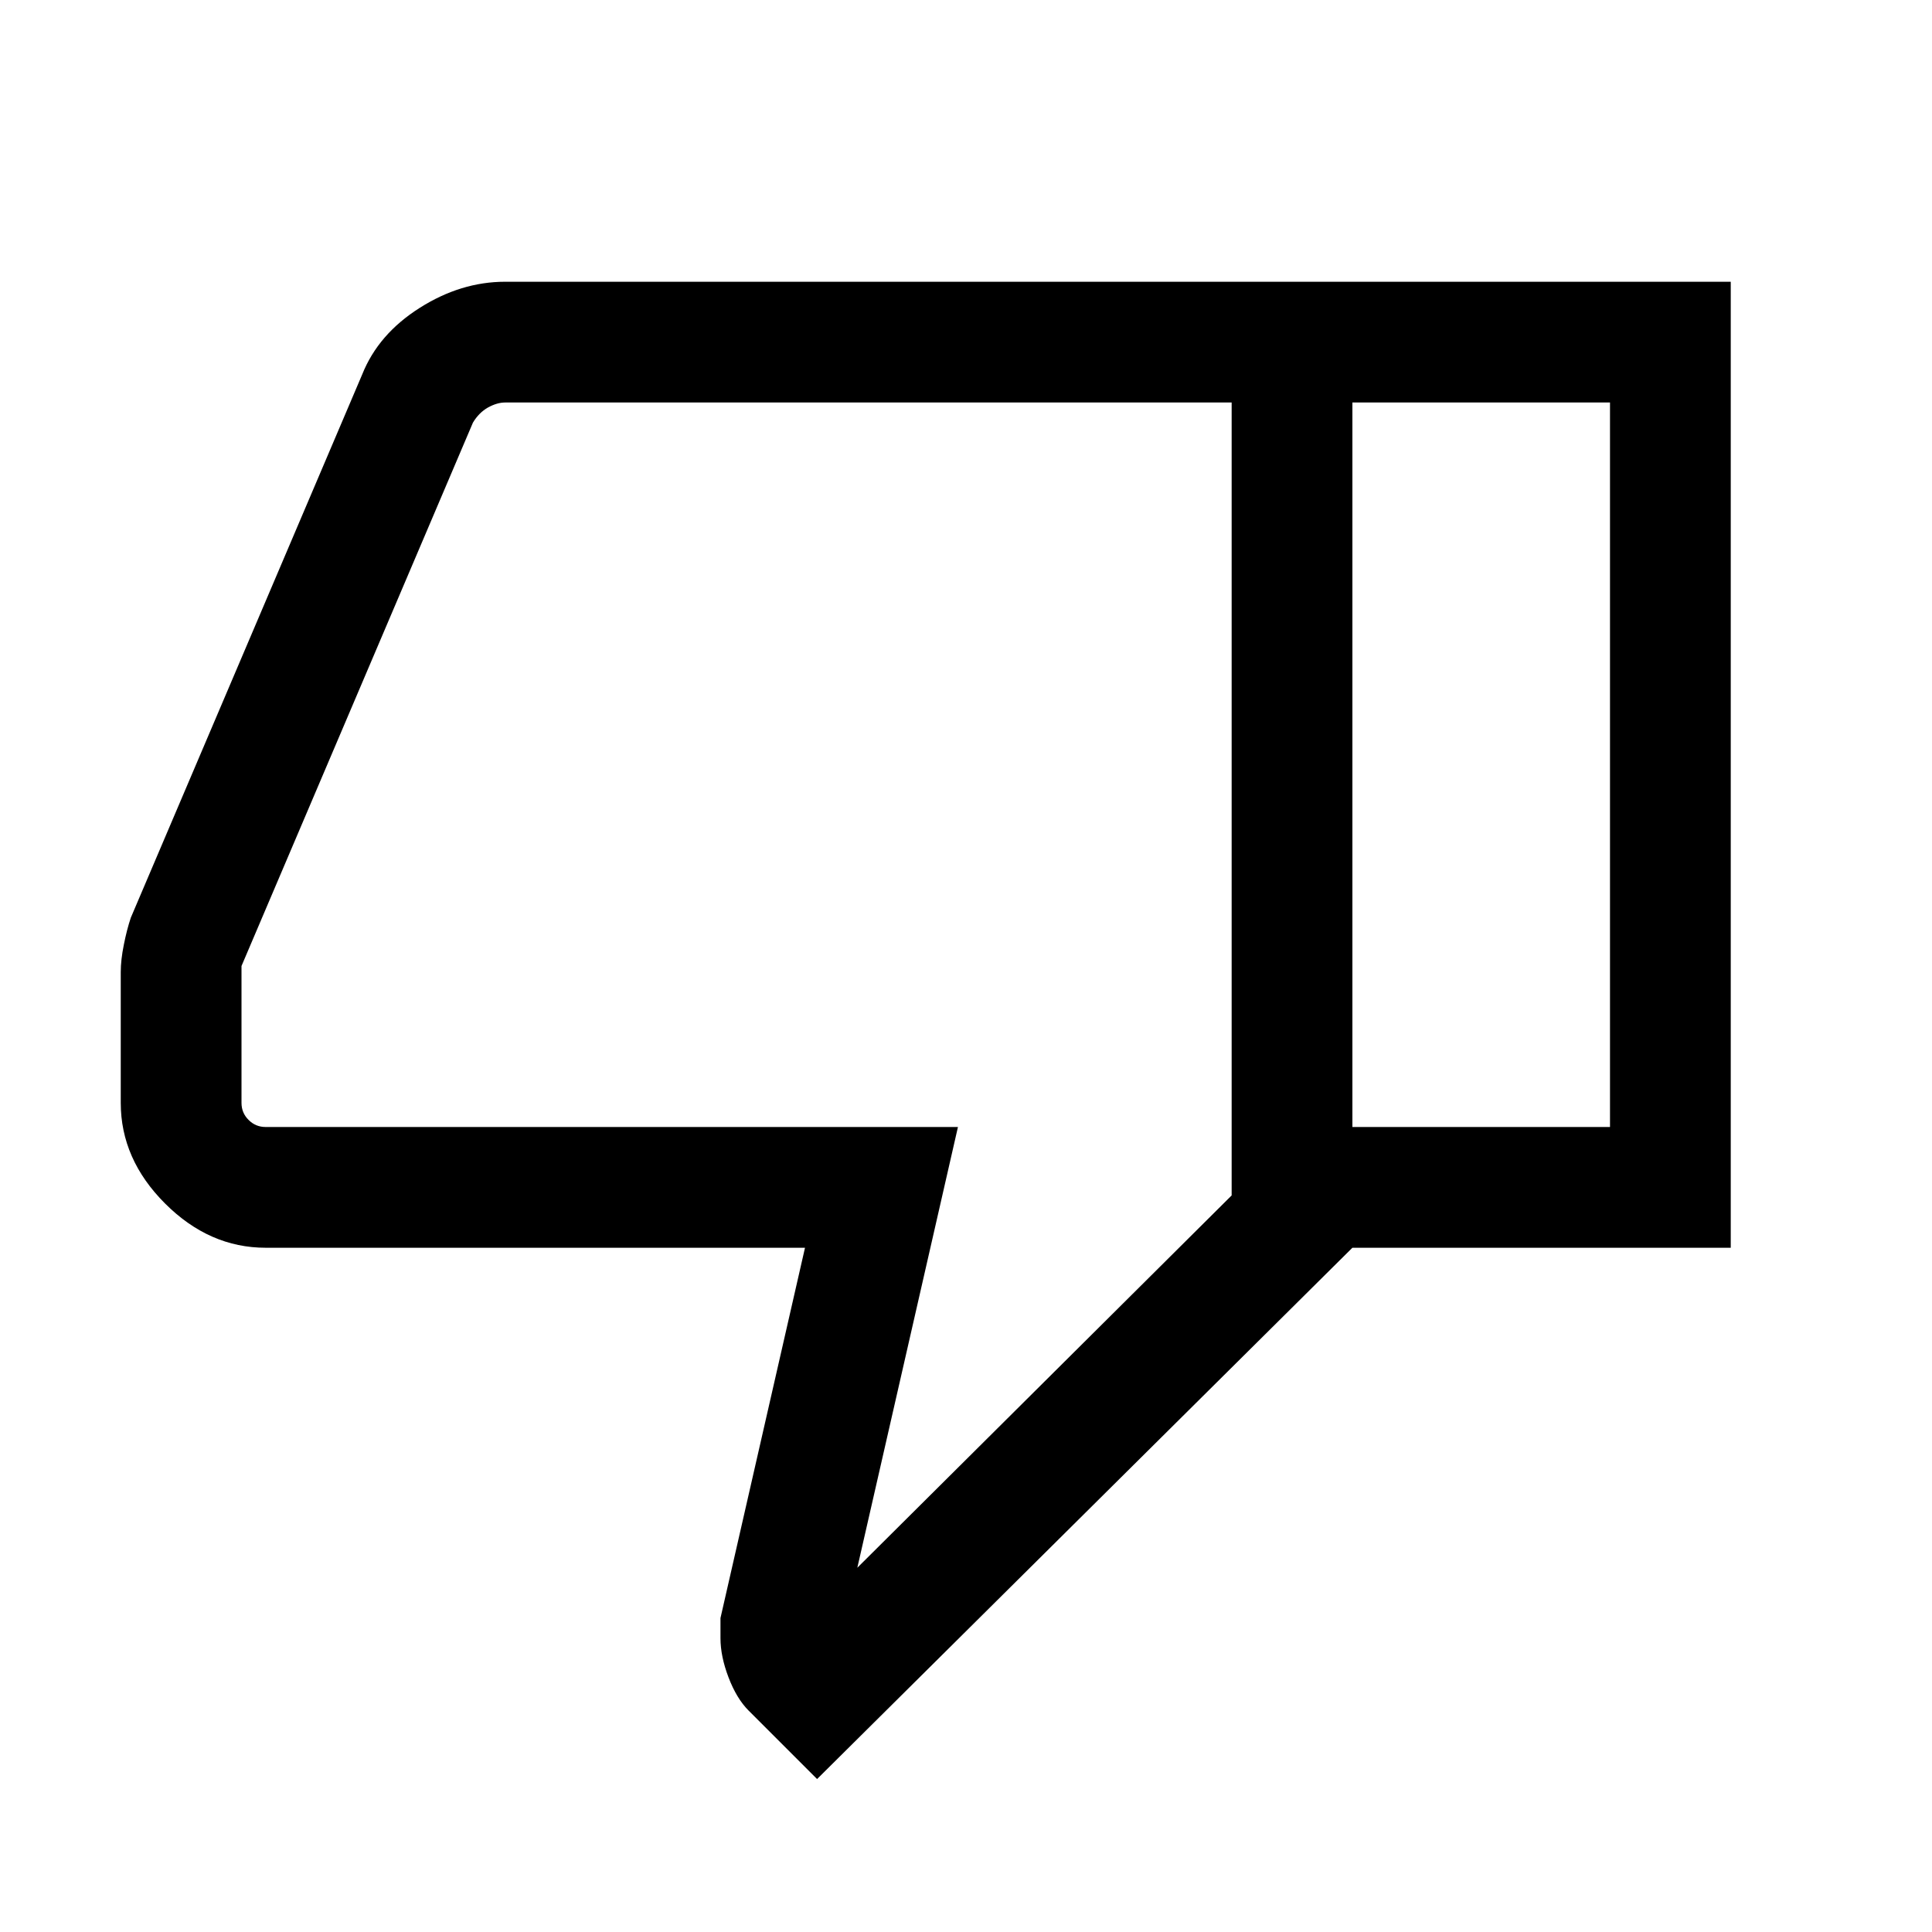
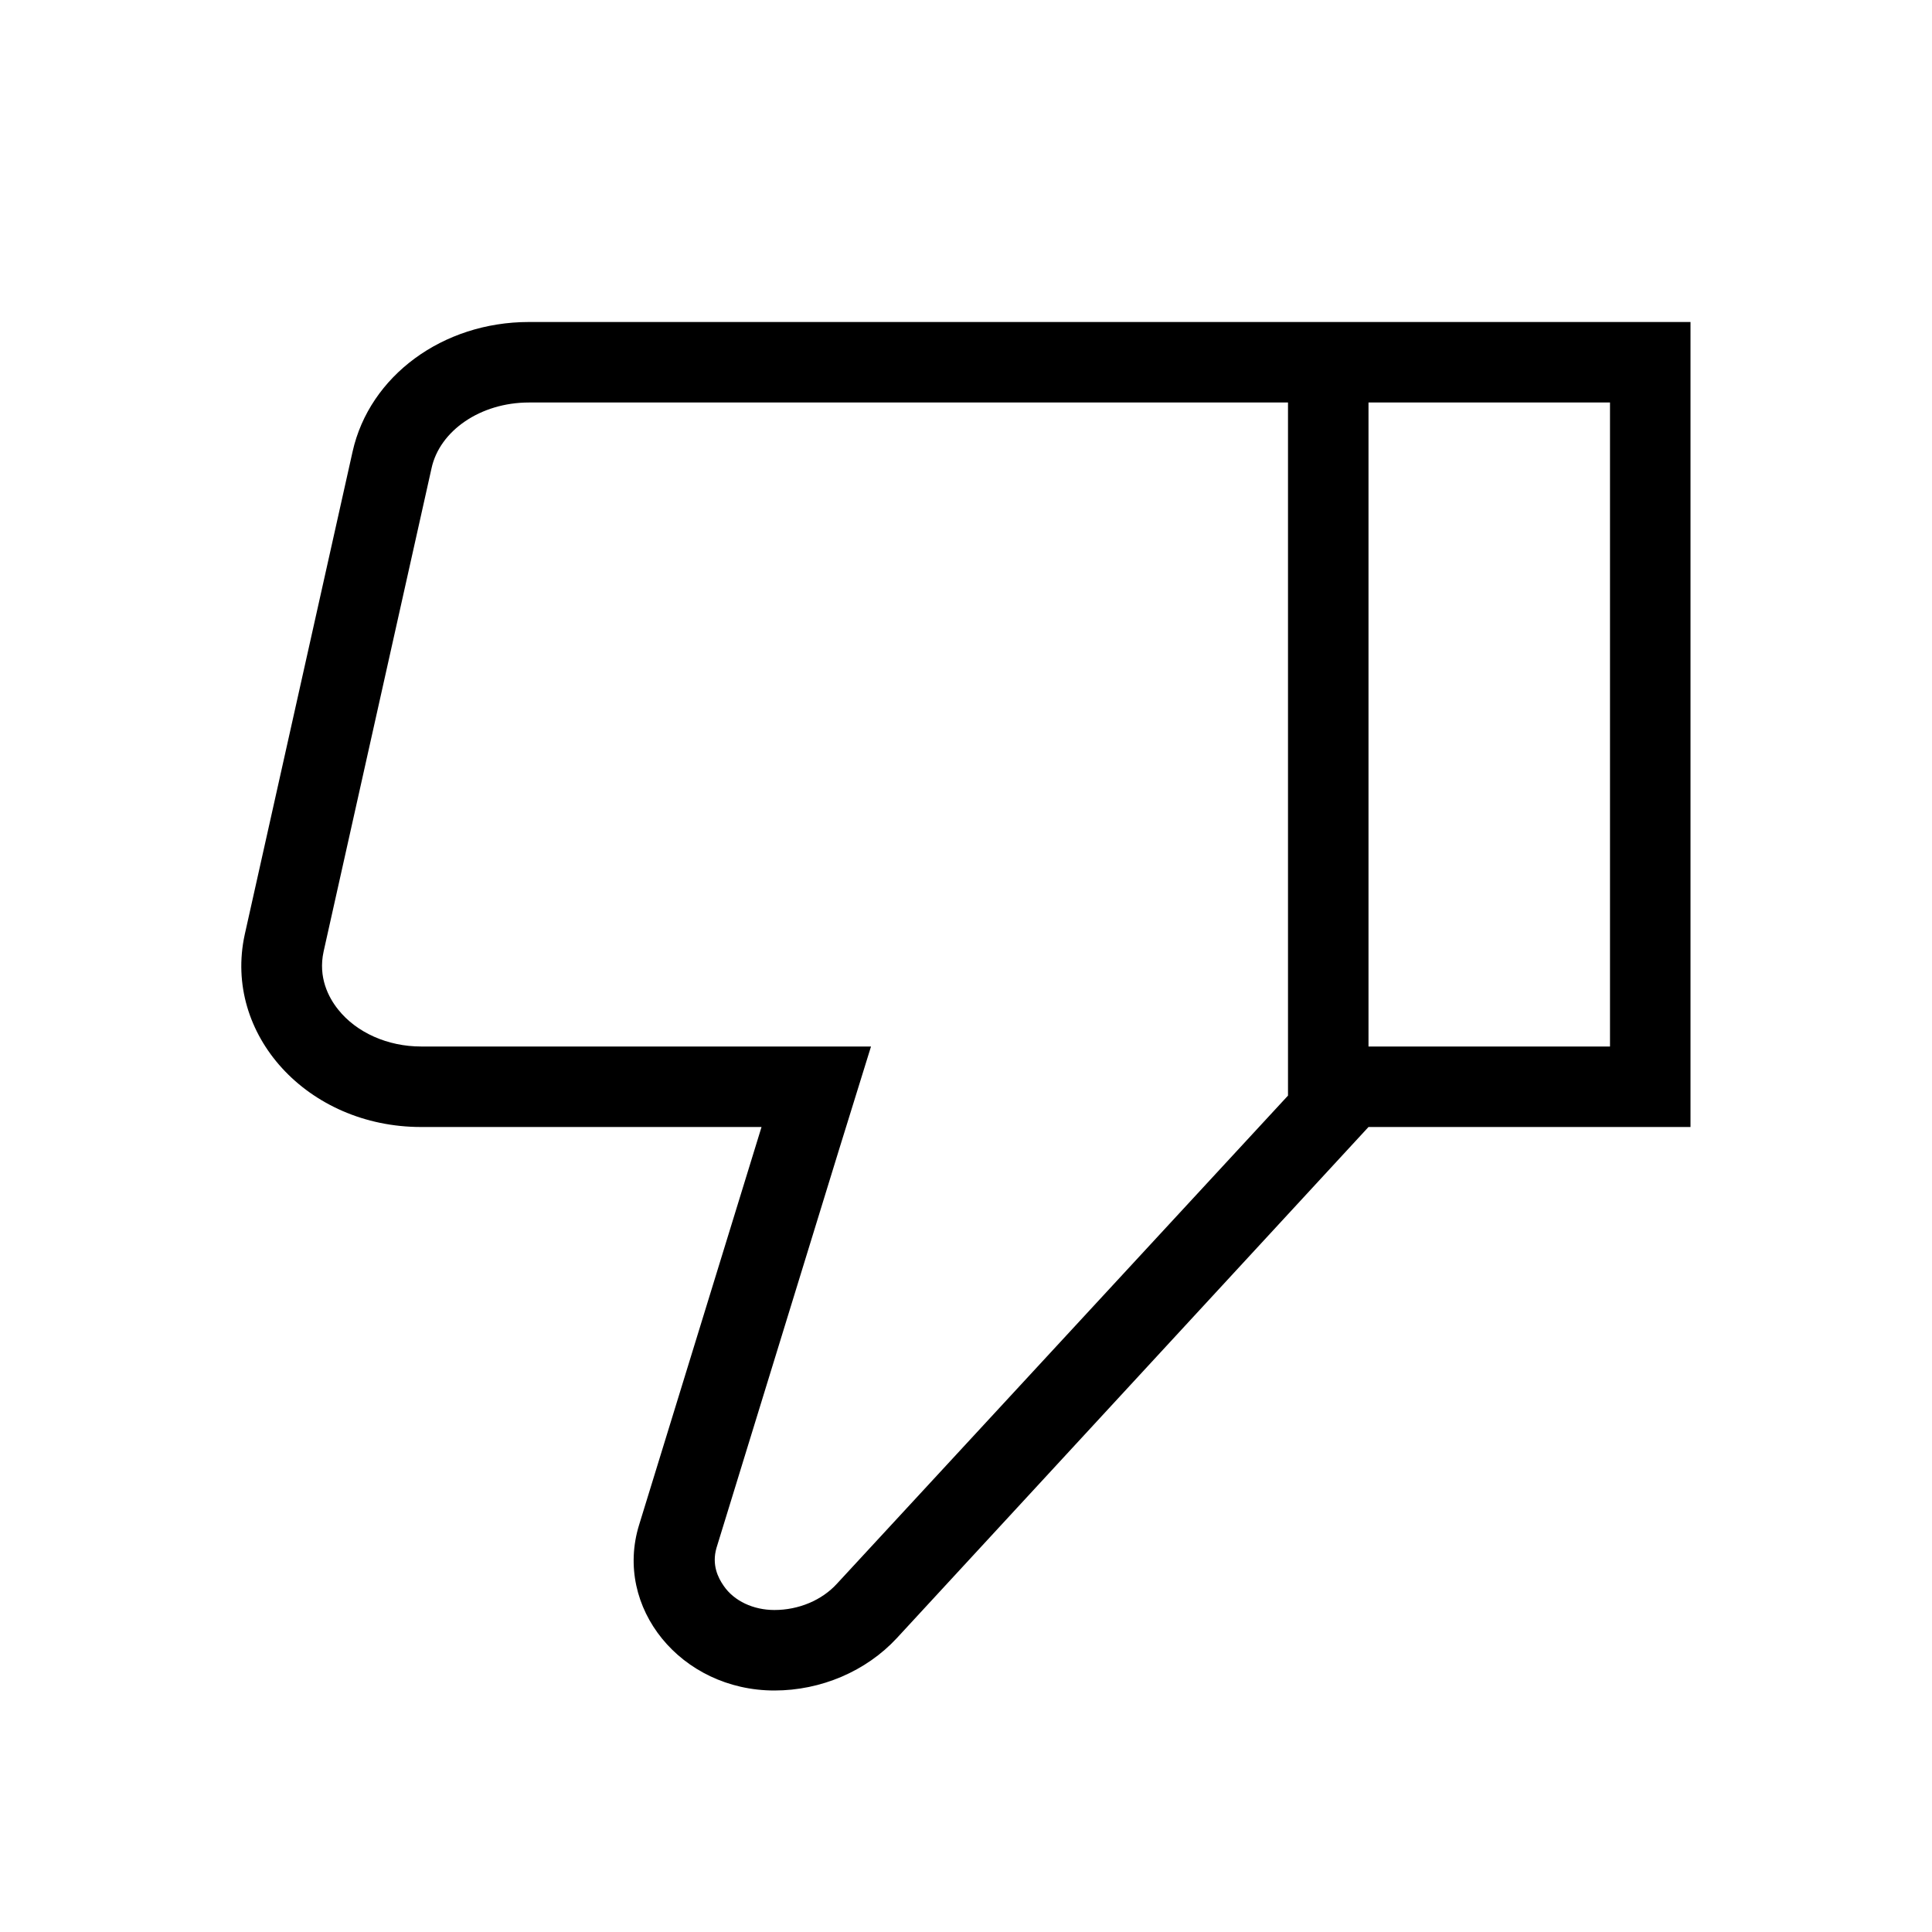
- <svg xmlns="http://www.w3.org/2000/svg" height="24" width="24">
-   <path d="M3.3 15.5q-.7 0-1.25-.55T1.5 13.7v-1.625q0-.15.038-.338.037-.187.087-.337L4.5 4.65q.2-.5.713-.825.512-.325 1.062-.325H16.8v12l-6.65 6.6-.85-.85q-.15-.15-.25-.413-.1-.262-.1-.487v-.25L10 15.5ZM15.3 5H6.275q-.1 0-.213.062-.112.063-.187.188L3 12v1.7q0 .125.088.212.087.088.212.088h8.6l-1.25 5.475 4.65-4.625Zm0 9.85V5Zm1.5.65V14H20V5h-3.2V3.5h4.7v12Z" />
+ <svg xmlns="http://www.w3.org/2000/svg" width="24" height="24" viewBox="0 0 24 24" fill="none">
+   <path d="M17 4H16H6.57C5.5 4 4.59 4.67 4.38 5.61L3.04 11.61C2.77 12.85 3.82 14 5.23 14H9.46L7.94 18.94C7.62 19.97 8.46 21 9.62 21C10.2 21 10.76 20.76 11.14 20.35L17 14H21V4H17ZM10.4 19.67C10.21 19.88 9.92 20 9.62 20C9.36 20 9.12 19.89 8.99 19.7C8.92 19.6 8.84 19.44 8.9 19.23L10.42 14.29L10.82 13H9.46H5.23C4.82 13 4.43 12.83 4.2 12.54C4.08 12.39 3.95 12.14 4.02 11.82L5.36 5.82C5.46 5.35 5.97 5 6.57 5H16V13.61L10.4 19.67ZM20 13H17V5H20V13Z" fill="black" />
</svg>
